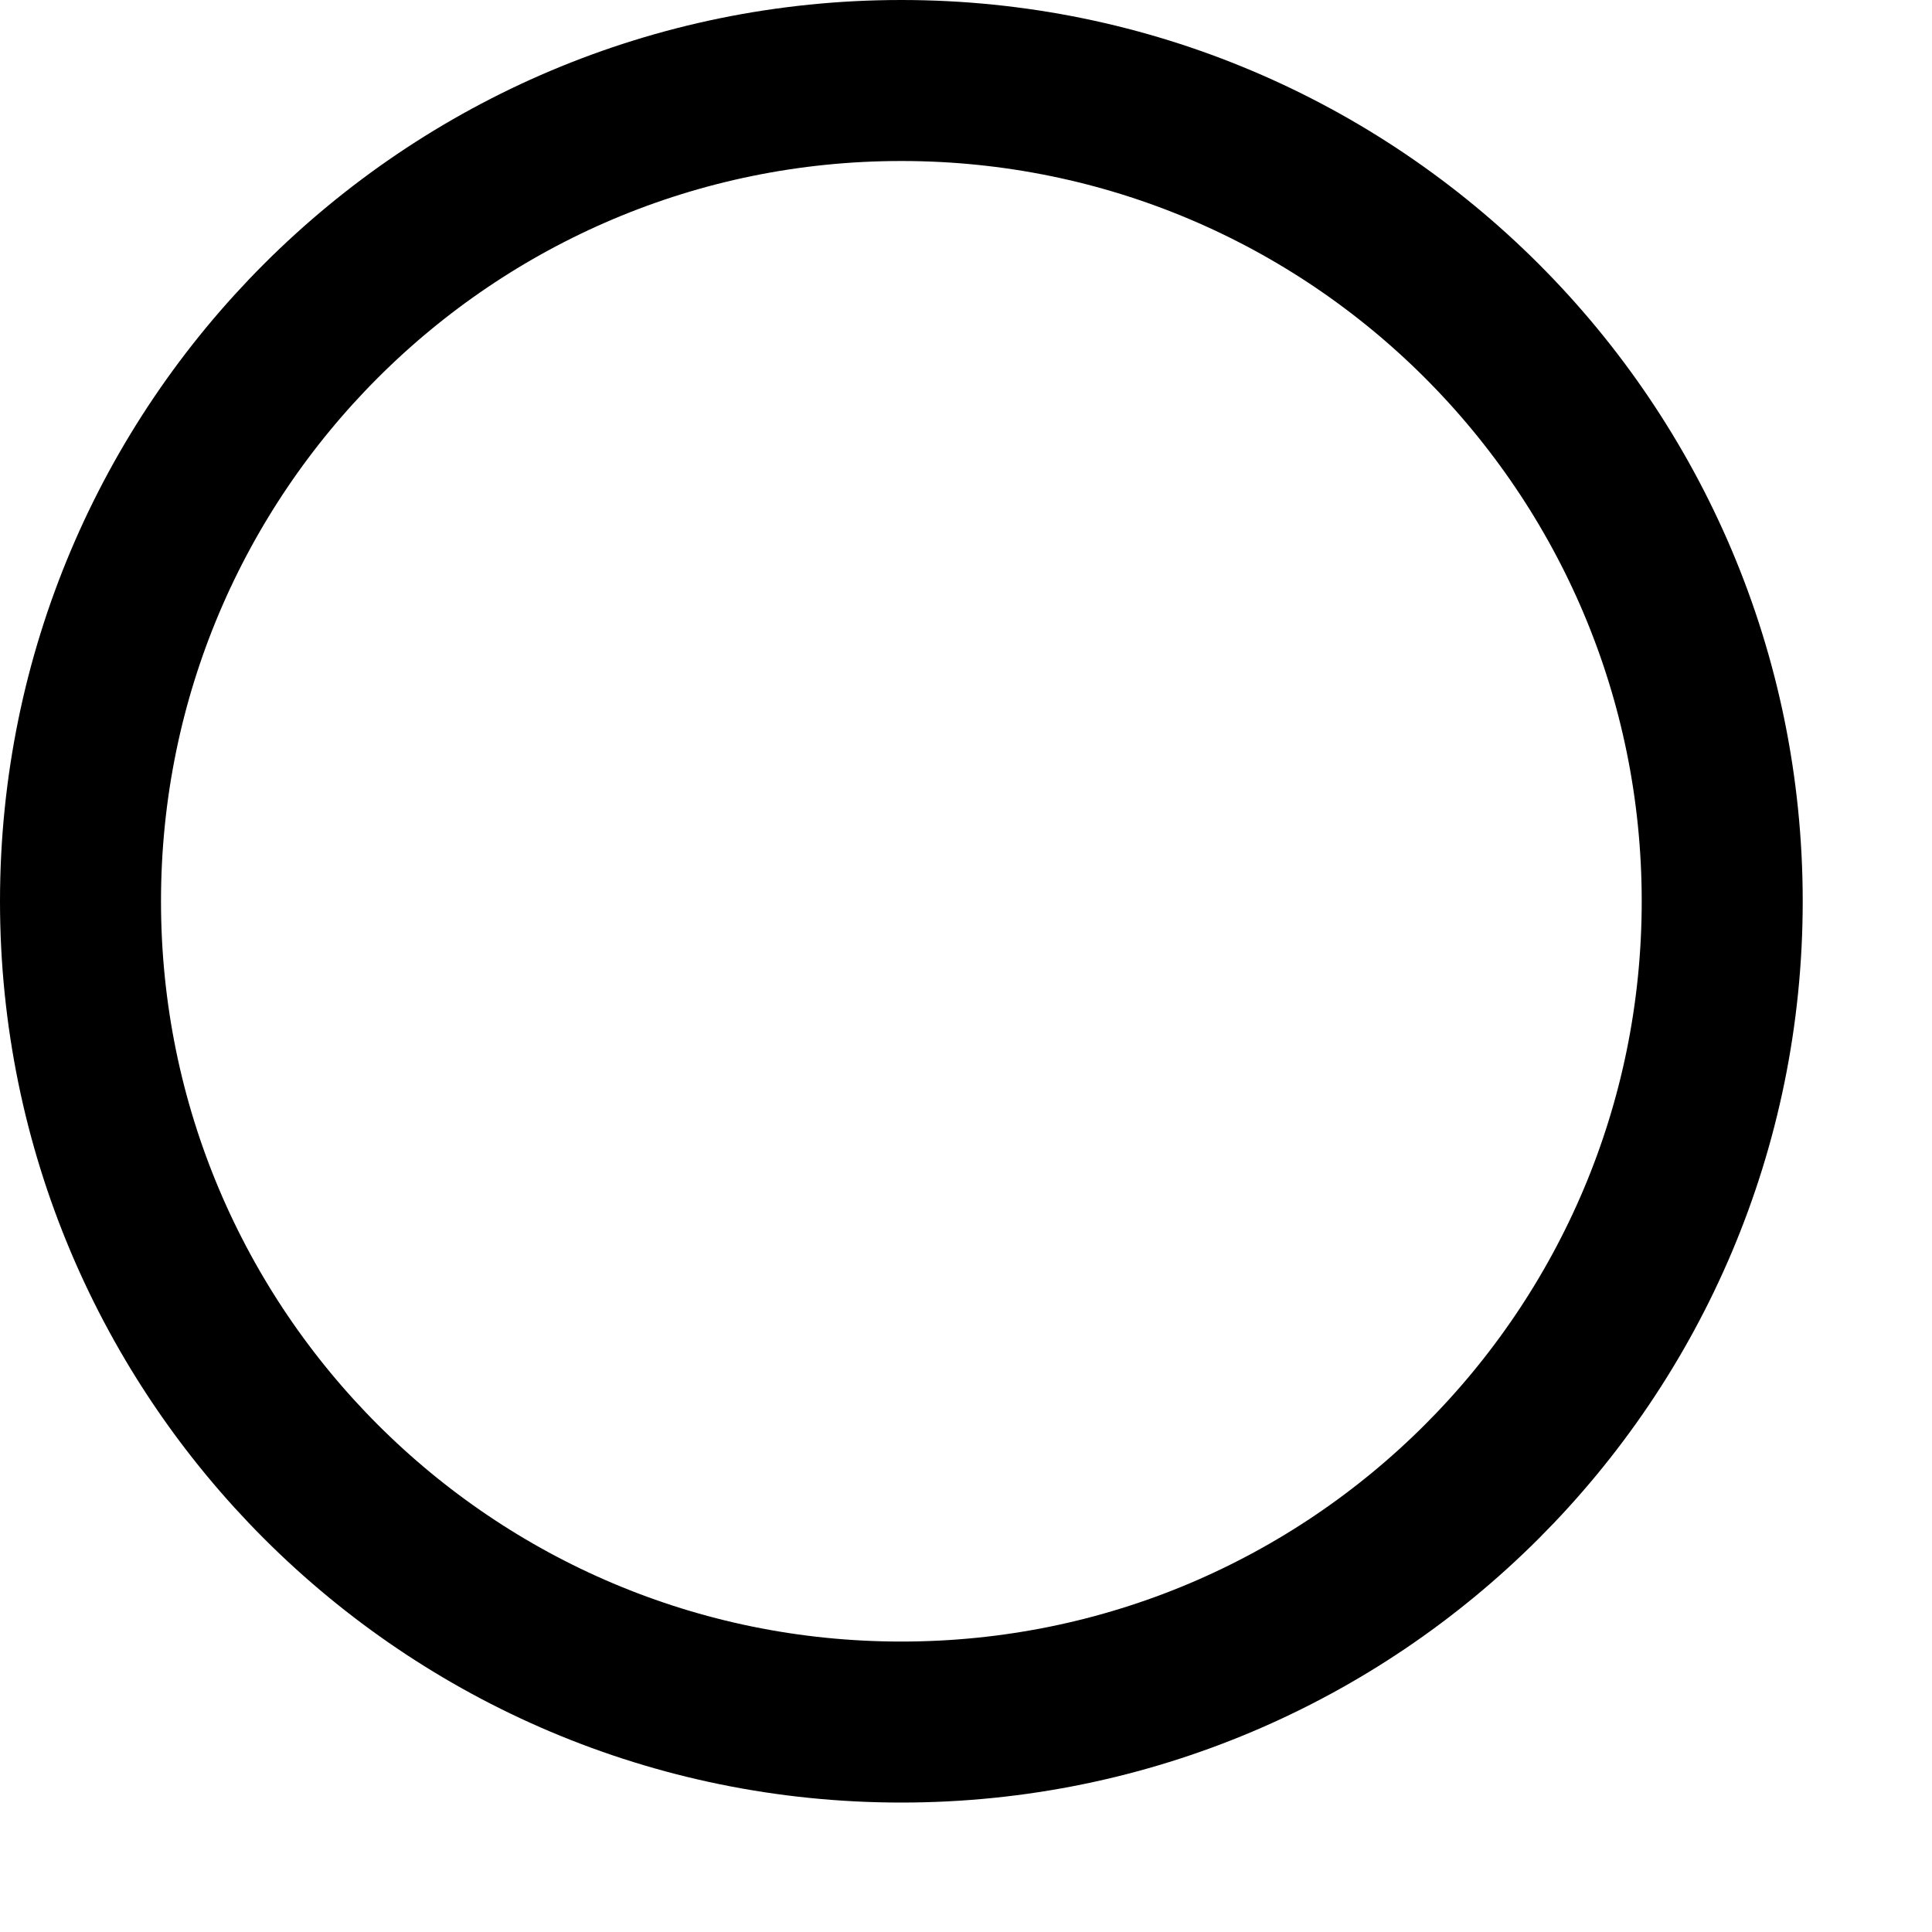
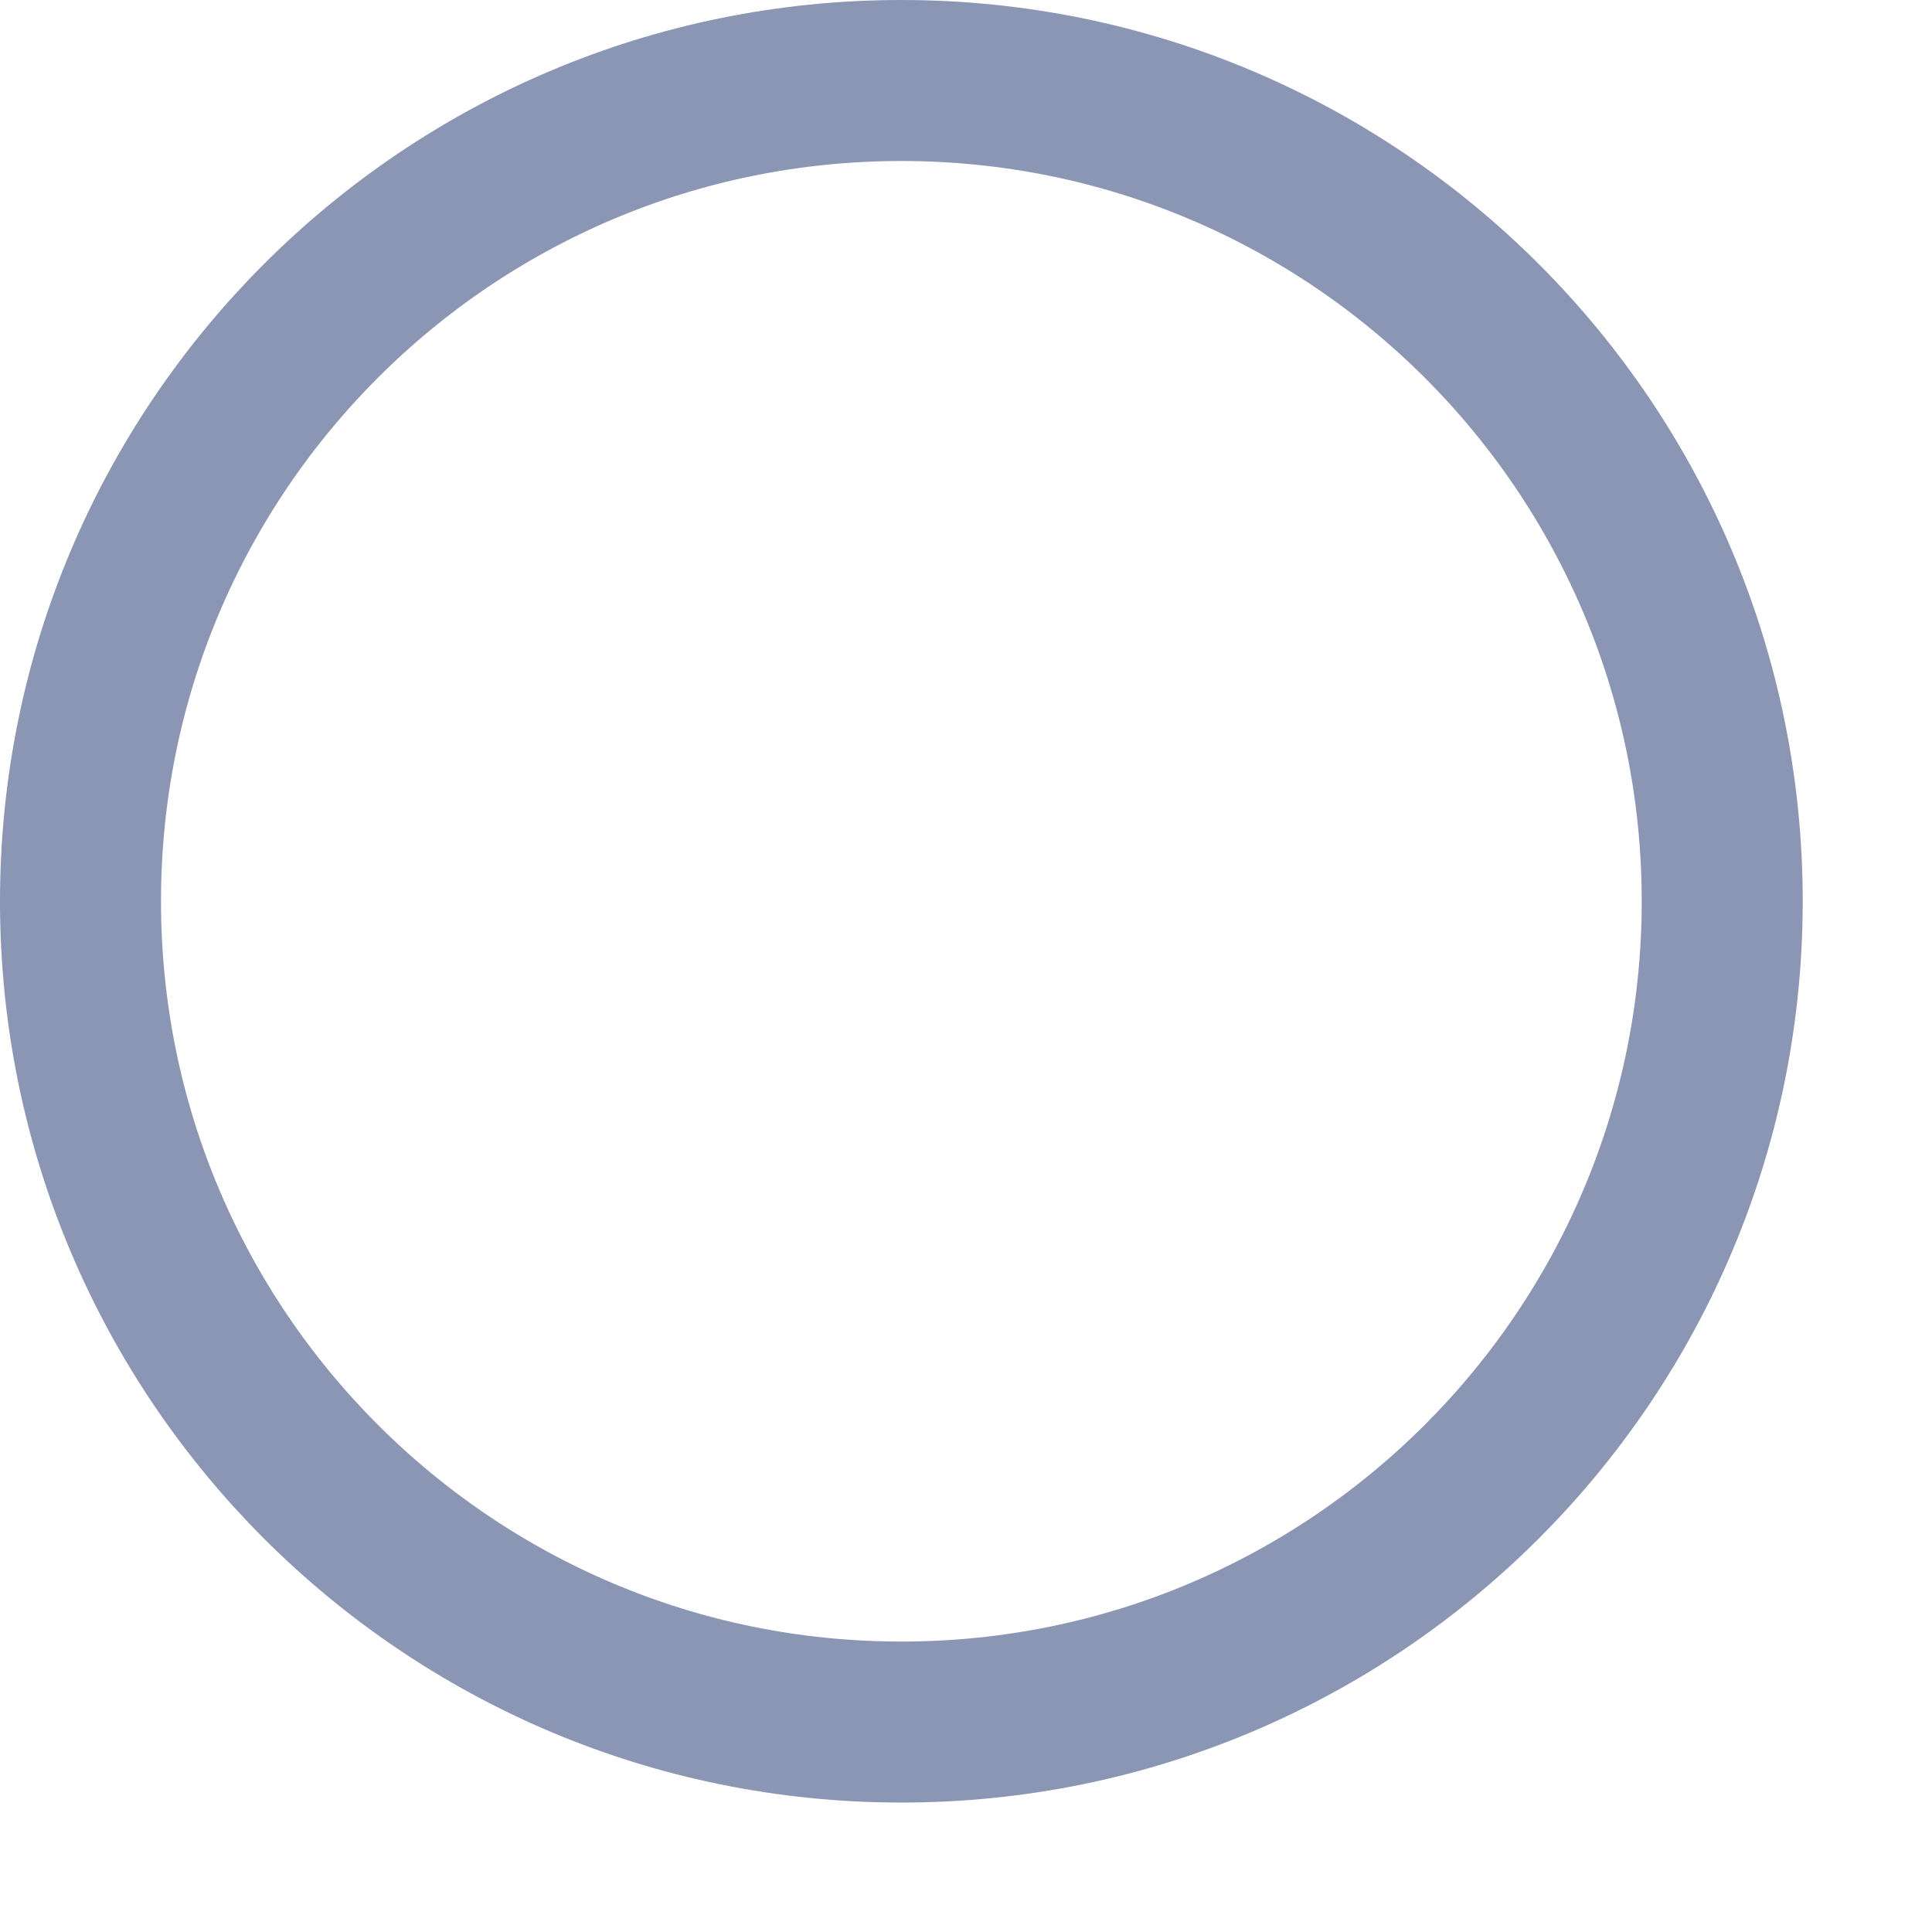
<svg xmlns="http://www.w3.org/2000/svg" width="12" height="12" viewBox="0 0 12 12" fill="none">
-   <path fill-rule="evenodd" clip-rule="evenodd" d="M5.598 0.5C8.414 0.5 10.697 2.782 10.697 5.598C10.697 8.414 8.414 10.696 5.598 10.696C2.783 10.696 0.5 8.414 0.5 5.598C0.5 2.782 2.783 0.5 5.598 0.5Z" stroke="black" stroke-miterlimit="16" />
+   <path fill-rule="evenodd" clip-rule="evenodd" d="M5.598 0.5C8.414 0.5 10.697 2.782 10.697 5.598C10.697 8.414 8.414 10.696 5.598 10.696C2.783 10.696 0.5 8.414 0.5 5.598C0.5 2.782 2.783 0.5 5.598 0.5Z" stroke="#8b96b5" stroke-miterlimit="16" />
</svg>
